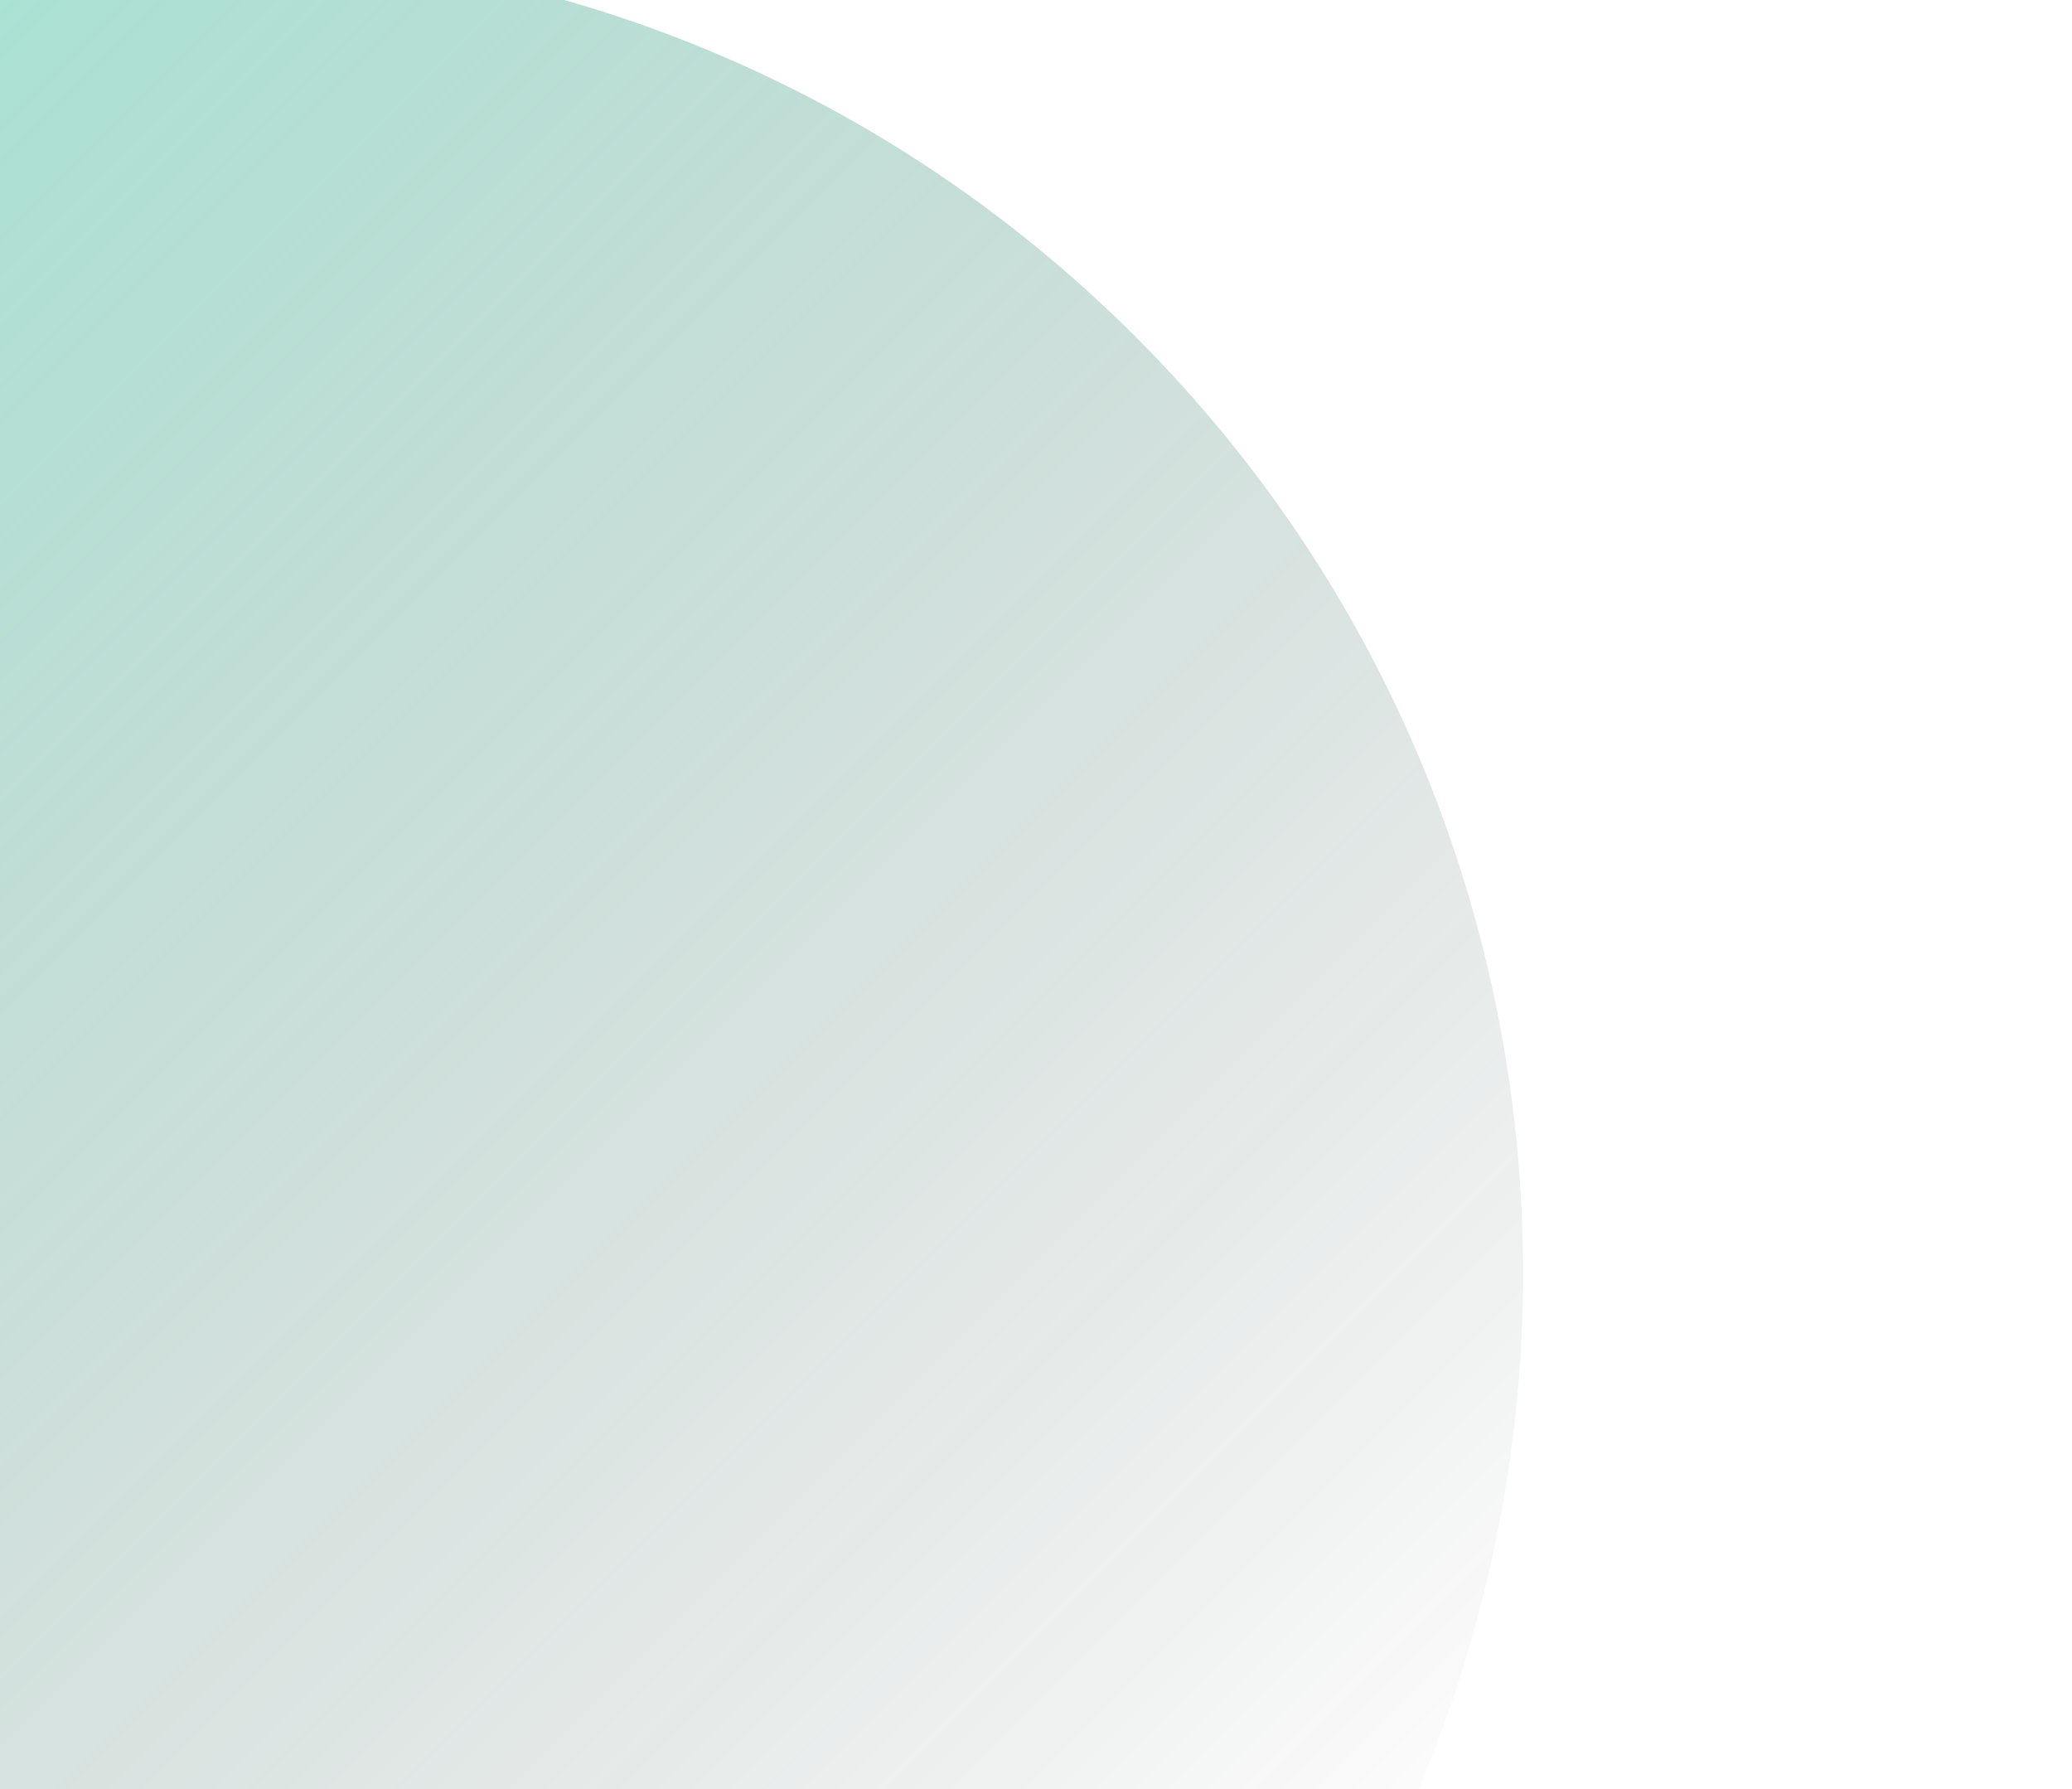
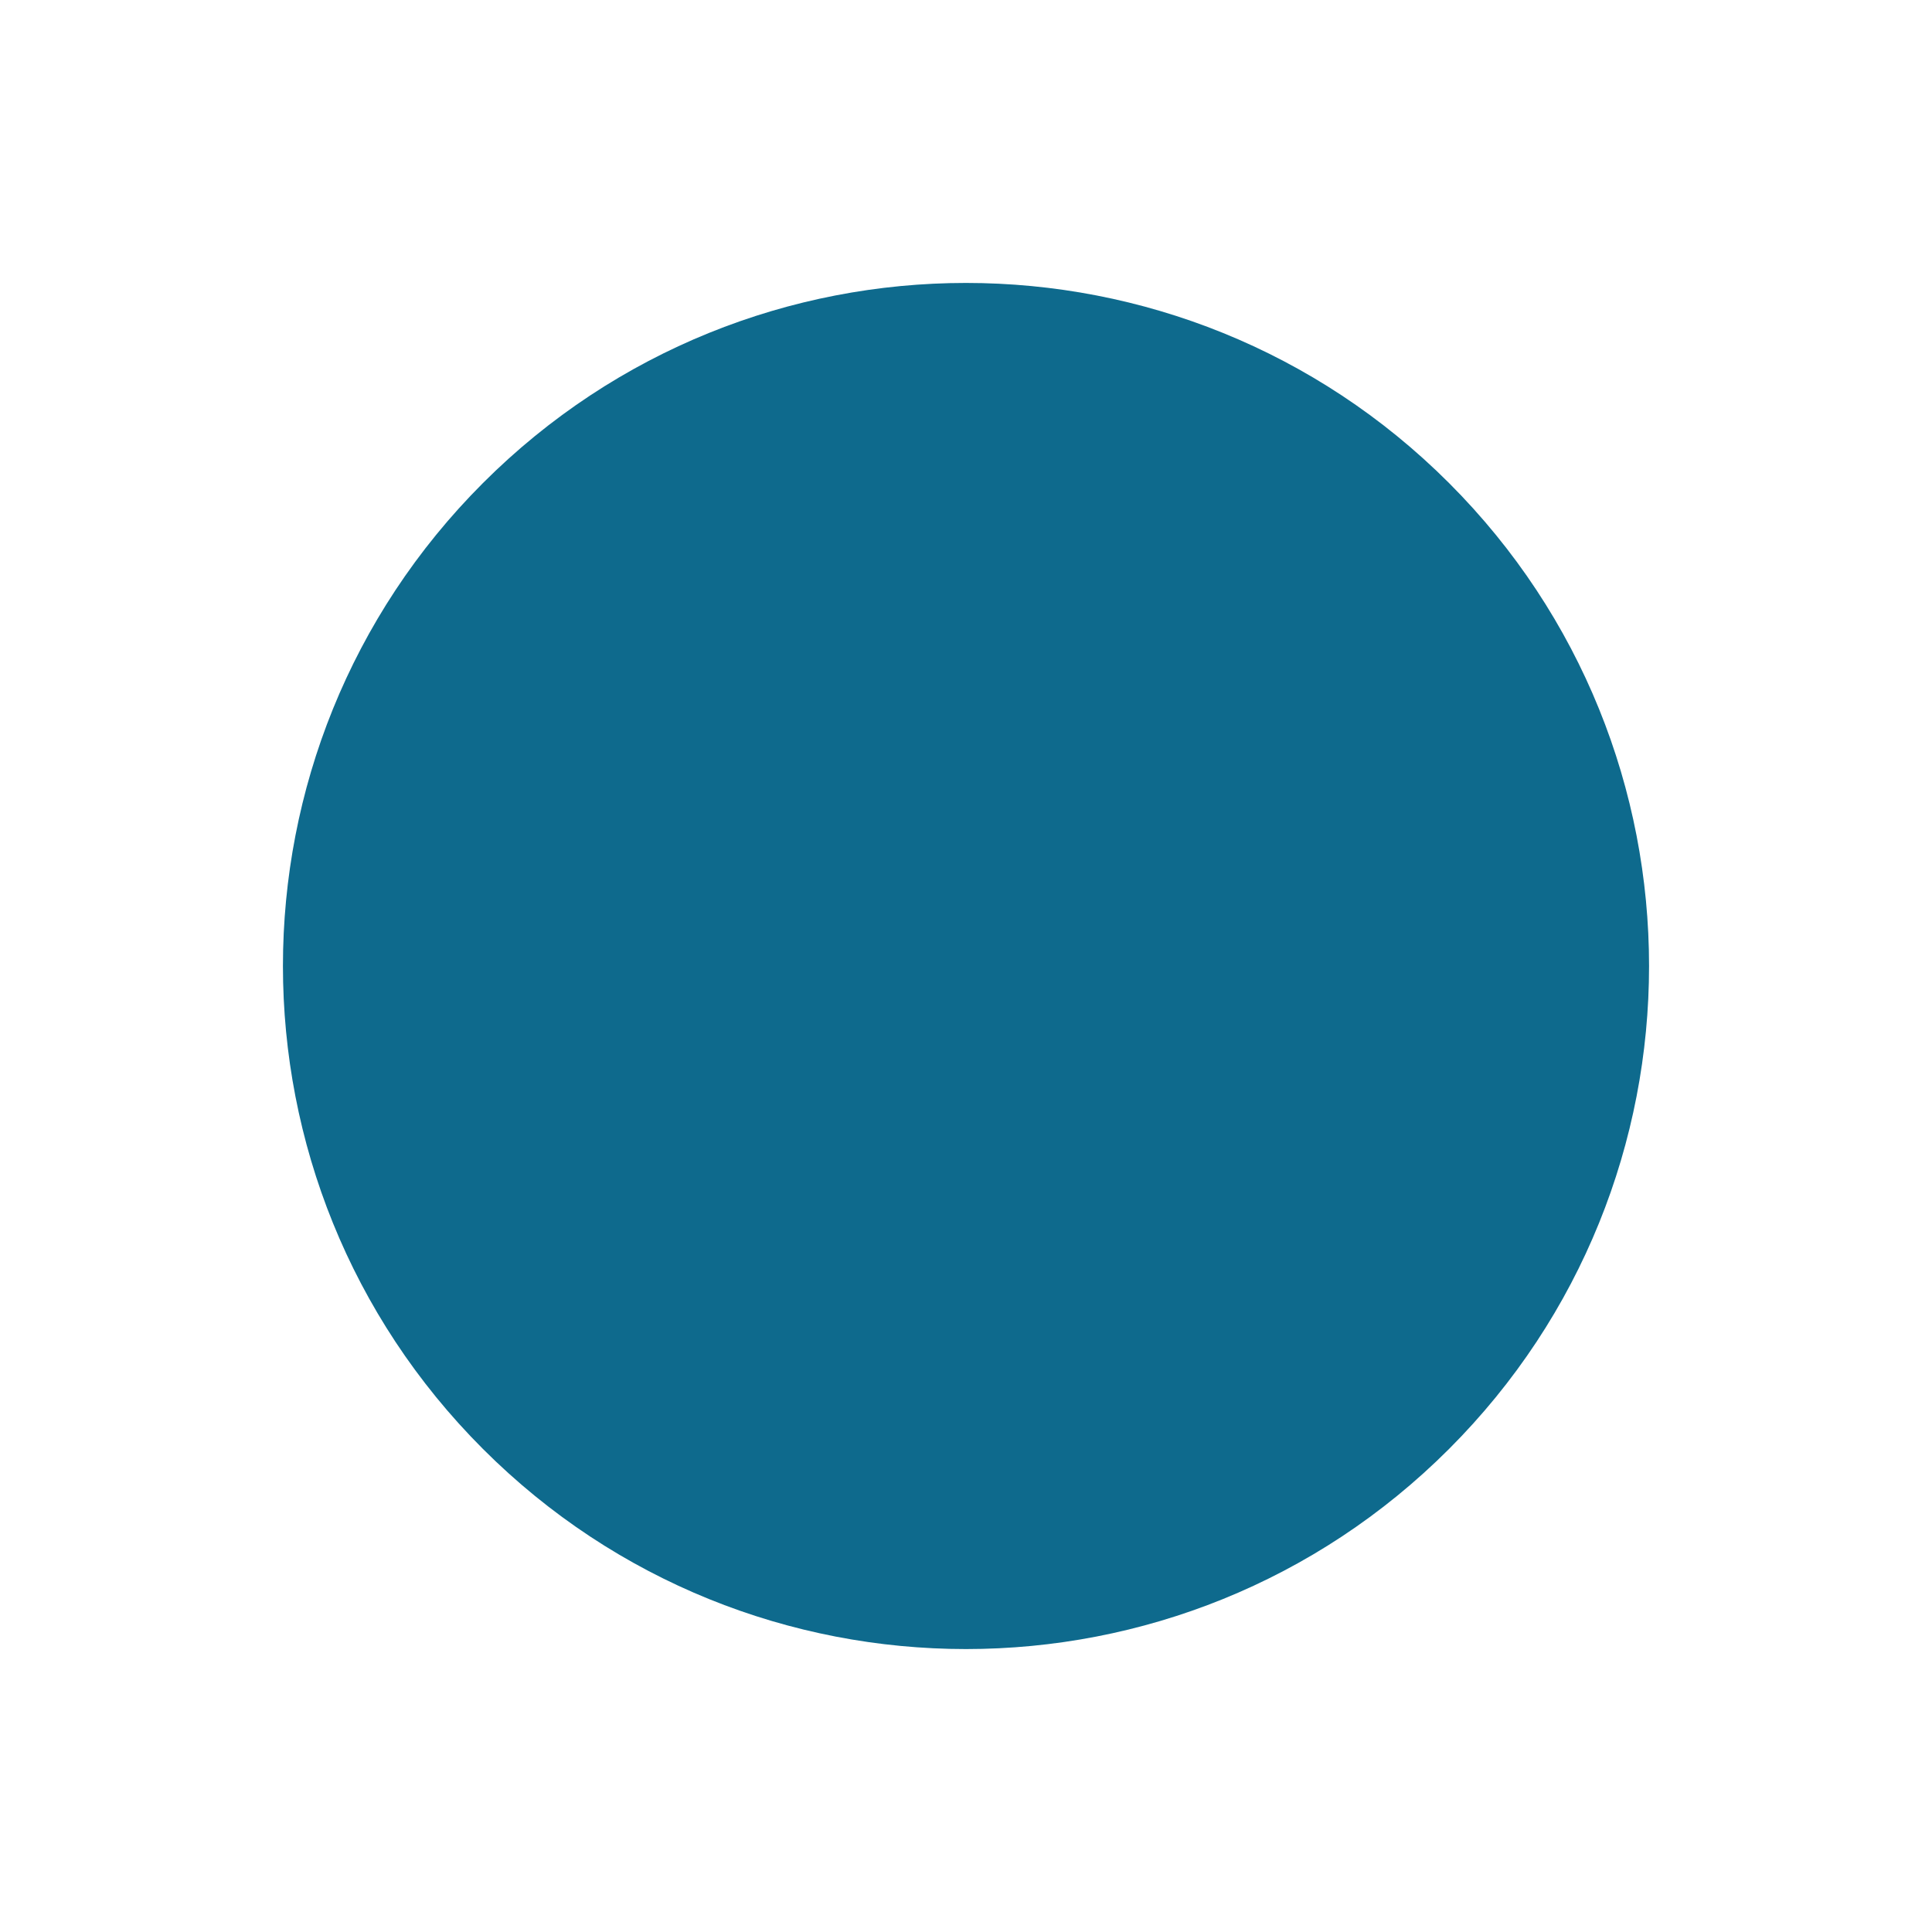
- <svg xmlns="http://www.w3.org/2000/svg" width="570" height="492" viewBox="0 0 570 492" fill="none">
-   <ellipse cx="55" cy="350" rx="364" ry="364" transform="rotate(-45 55 350)" fill="url(#paint0_linear)" />
+ <svg xmlns="http://www.w3.org/2000/svg" width="1029.552" height="1029.552" viewBox="0 0 1029.552 1029.552">
  <defs>
-     <linearGradient id="paint0_linear" x1="55" y1="-14" x2="55" y2="714" gradientUnits="userSpaceOnUse">
-       <stop stop-color="#13C296" stop-opacity="0.4" />
-       <stop offset="1" stop-opacity="0" />
-     </linearGradient>
+     <style>
+       .cls-1 {
+         fill: #0e6a8d;
+       }
+     </style>
  </defs>
+   <circle id="shape-1" class="cls-1" cx="364" cy="364" r="364" transform="translate(0 514.776) rotate(-45)" />
</svg>
